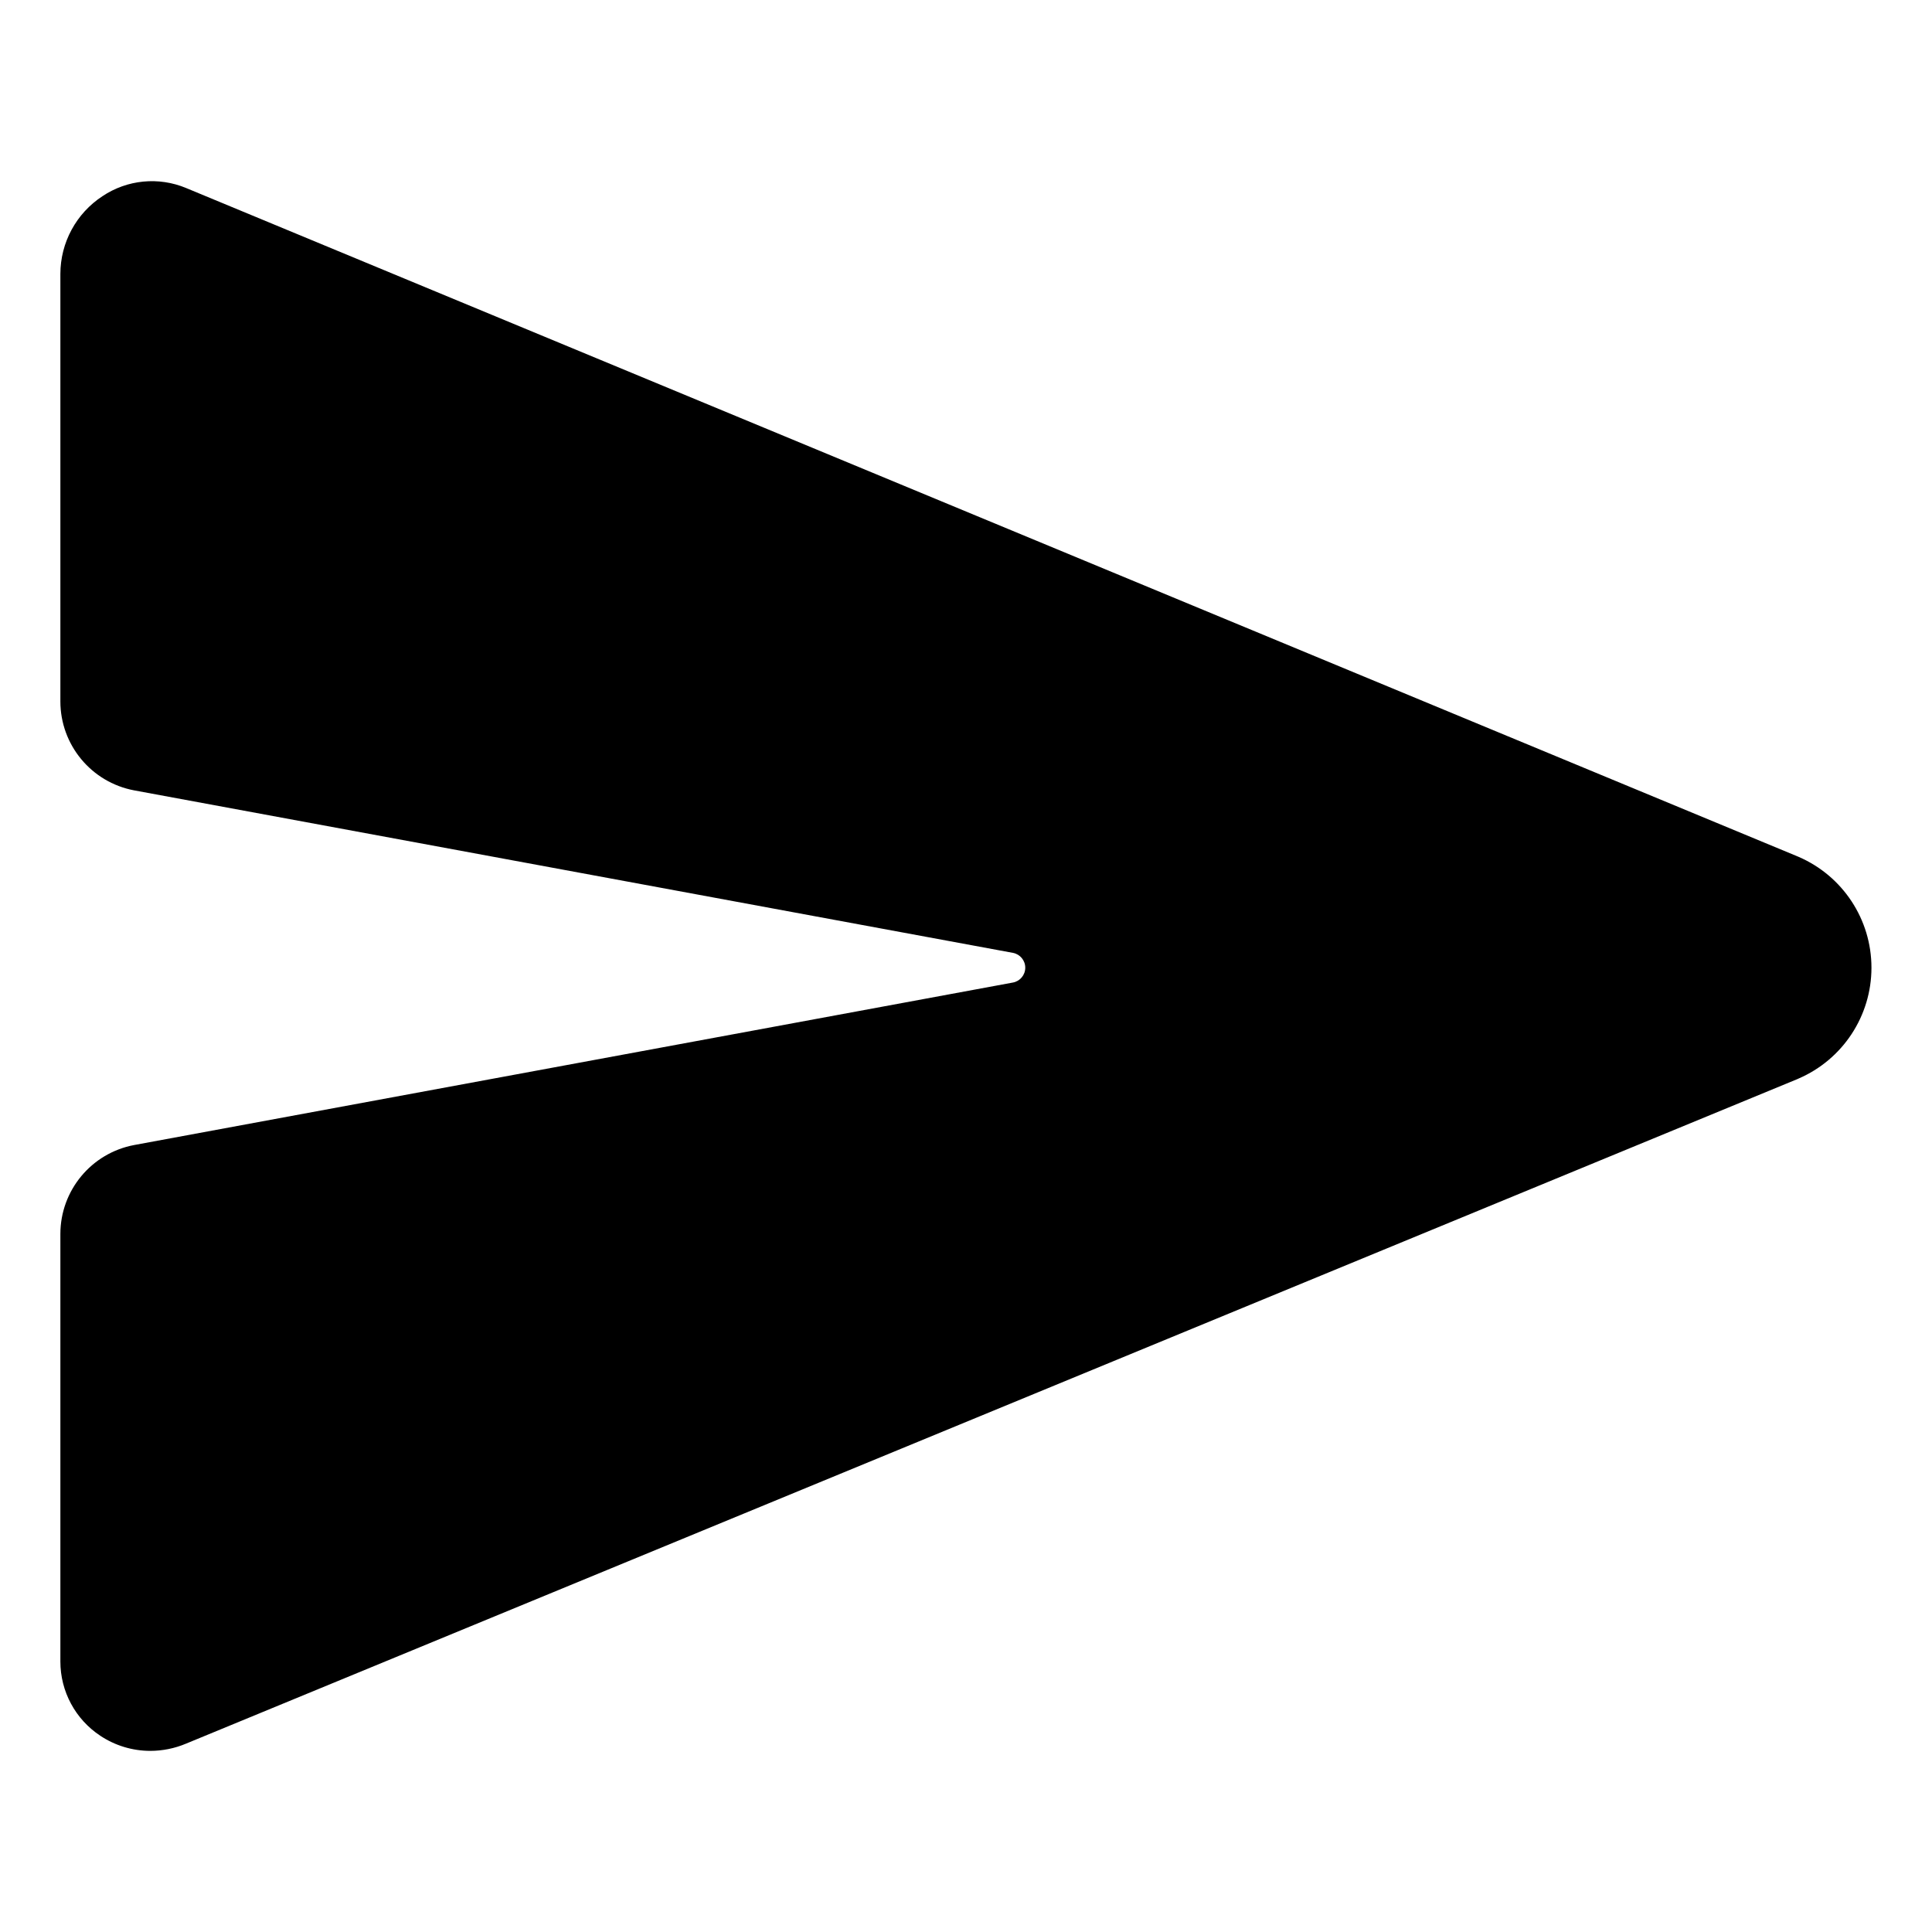
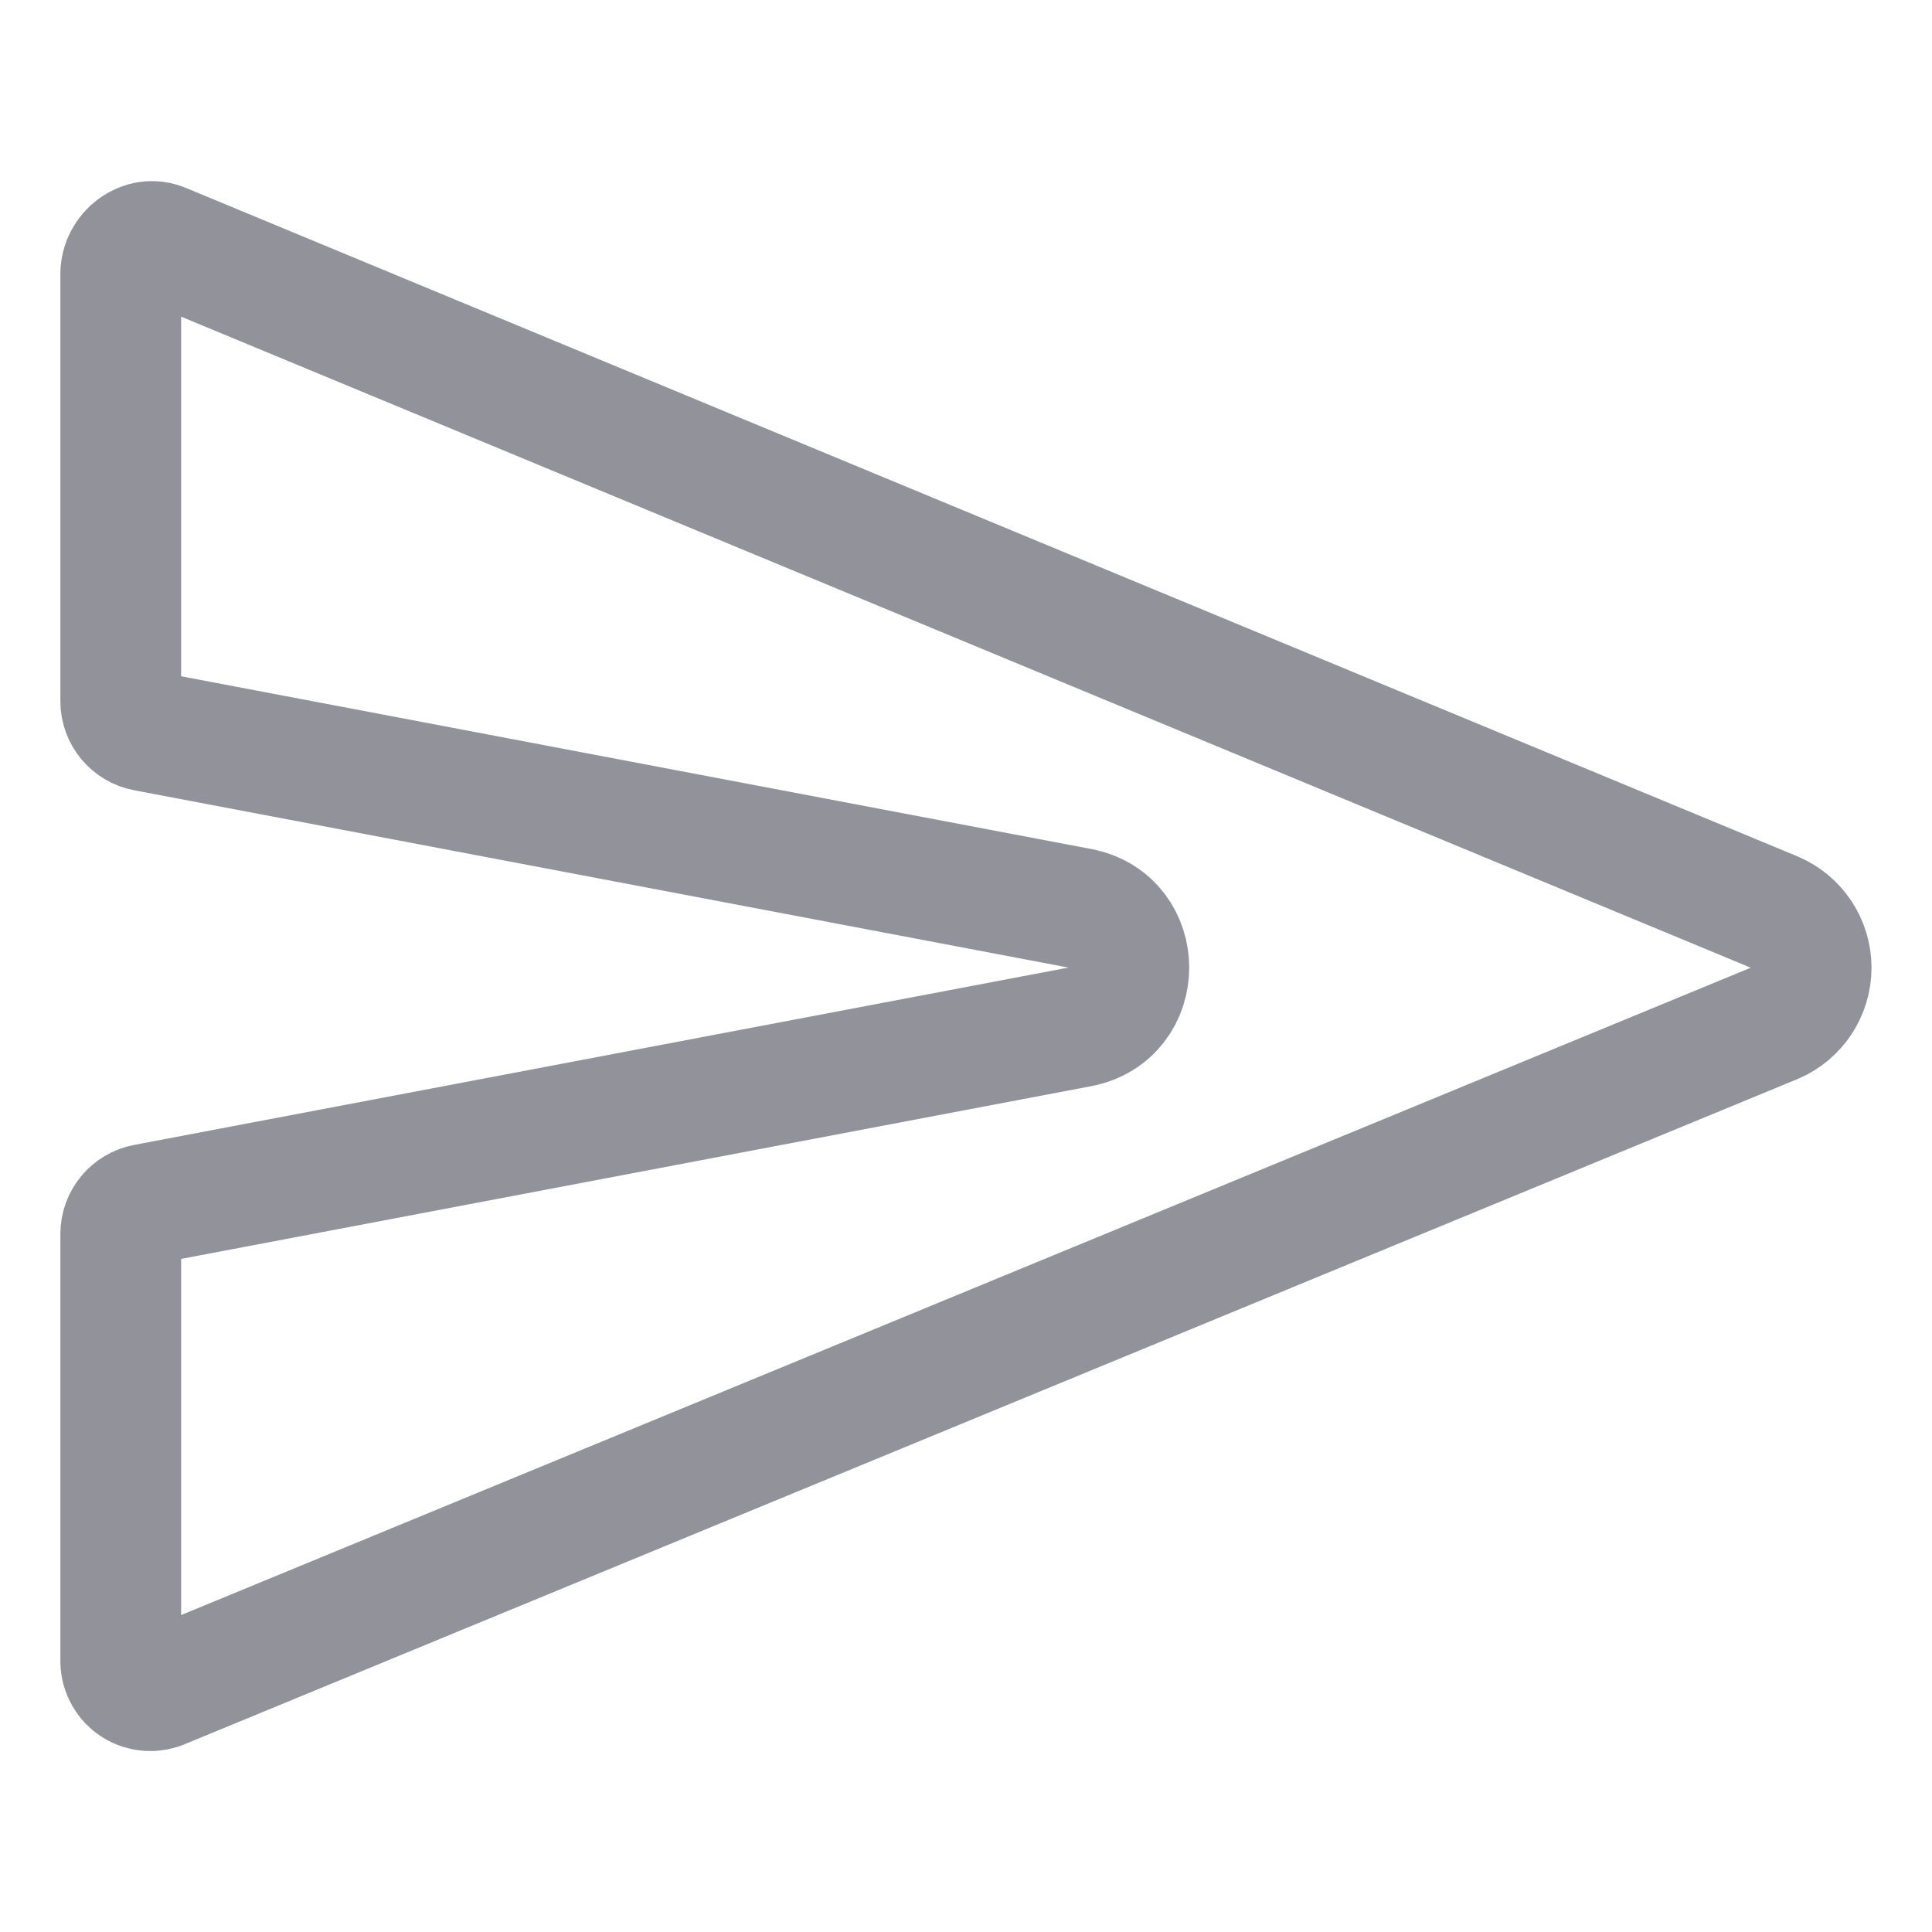
<svg xmlns="http://www.w3.org/2000/svg" class="ionicon" viewBox="0 0 512 512">
-   <path d="M476.59 227.05l-.16-.07L49.35 49.84A23.56 23.56 0 0027.14 52 24.65 24.65 0 0016 72.59v113.29a24 24 0 0019.52 23.57l232.93 43.07a4 4 0 010 7.86L35.53 303.45A24 24 0 0016 327v113.31A23.57 23.57 0 0026.59 460a23.94 23.94 0 0013.22 4 24.55 24.55 0 009.52-1.93L476.4 285.94l.19-.09a32 32 0 000-58.8z" />
+   <path d="M470.3 271.15L43.16 447.31a7.83 7.83 0 01-11.16-7V327a8 8 0 016.51-7.86l247.62-47c17.36-3.29 17.36-28.15 0-31.44l-247.63-47a8 8 0 01-6.5-7.85V72.59c0-5.74 5.88-10.26 11.16-8L470.3 241.76a16 16 0 010 29.39z" fill="none" stroke="#92929a" stroke-linecap="round" stroke-linejoin="round" stroke-width="32" />
</svg>
